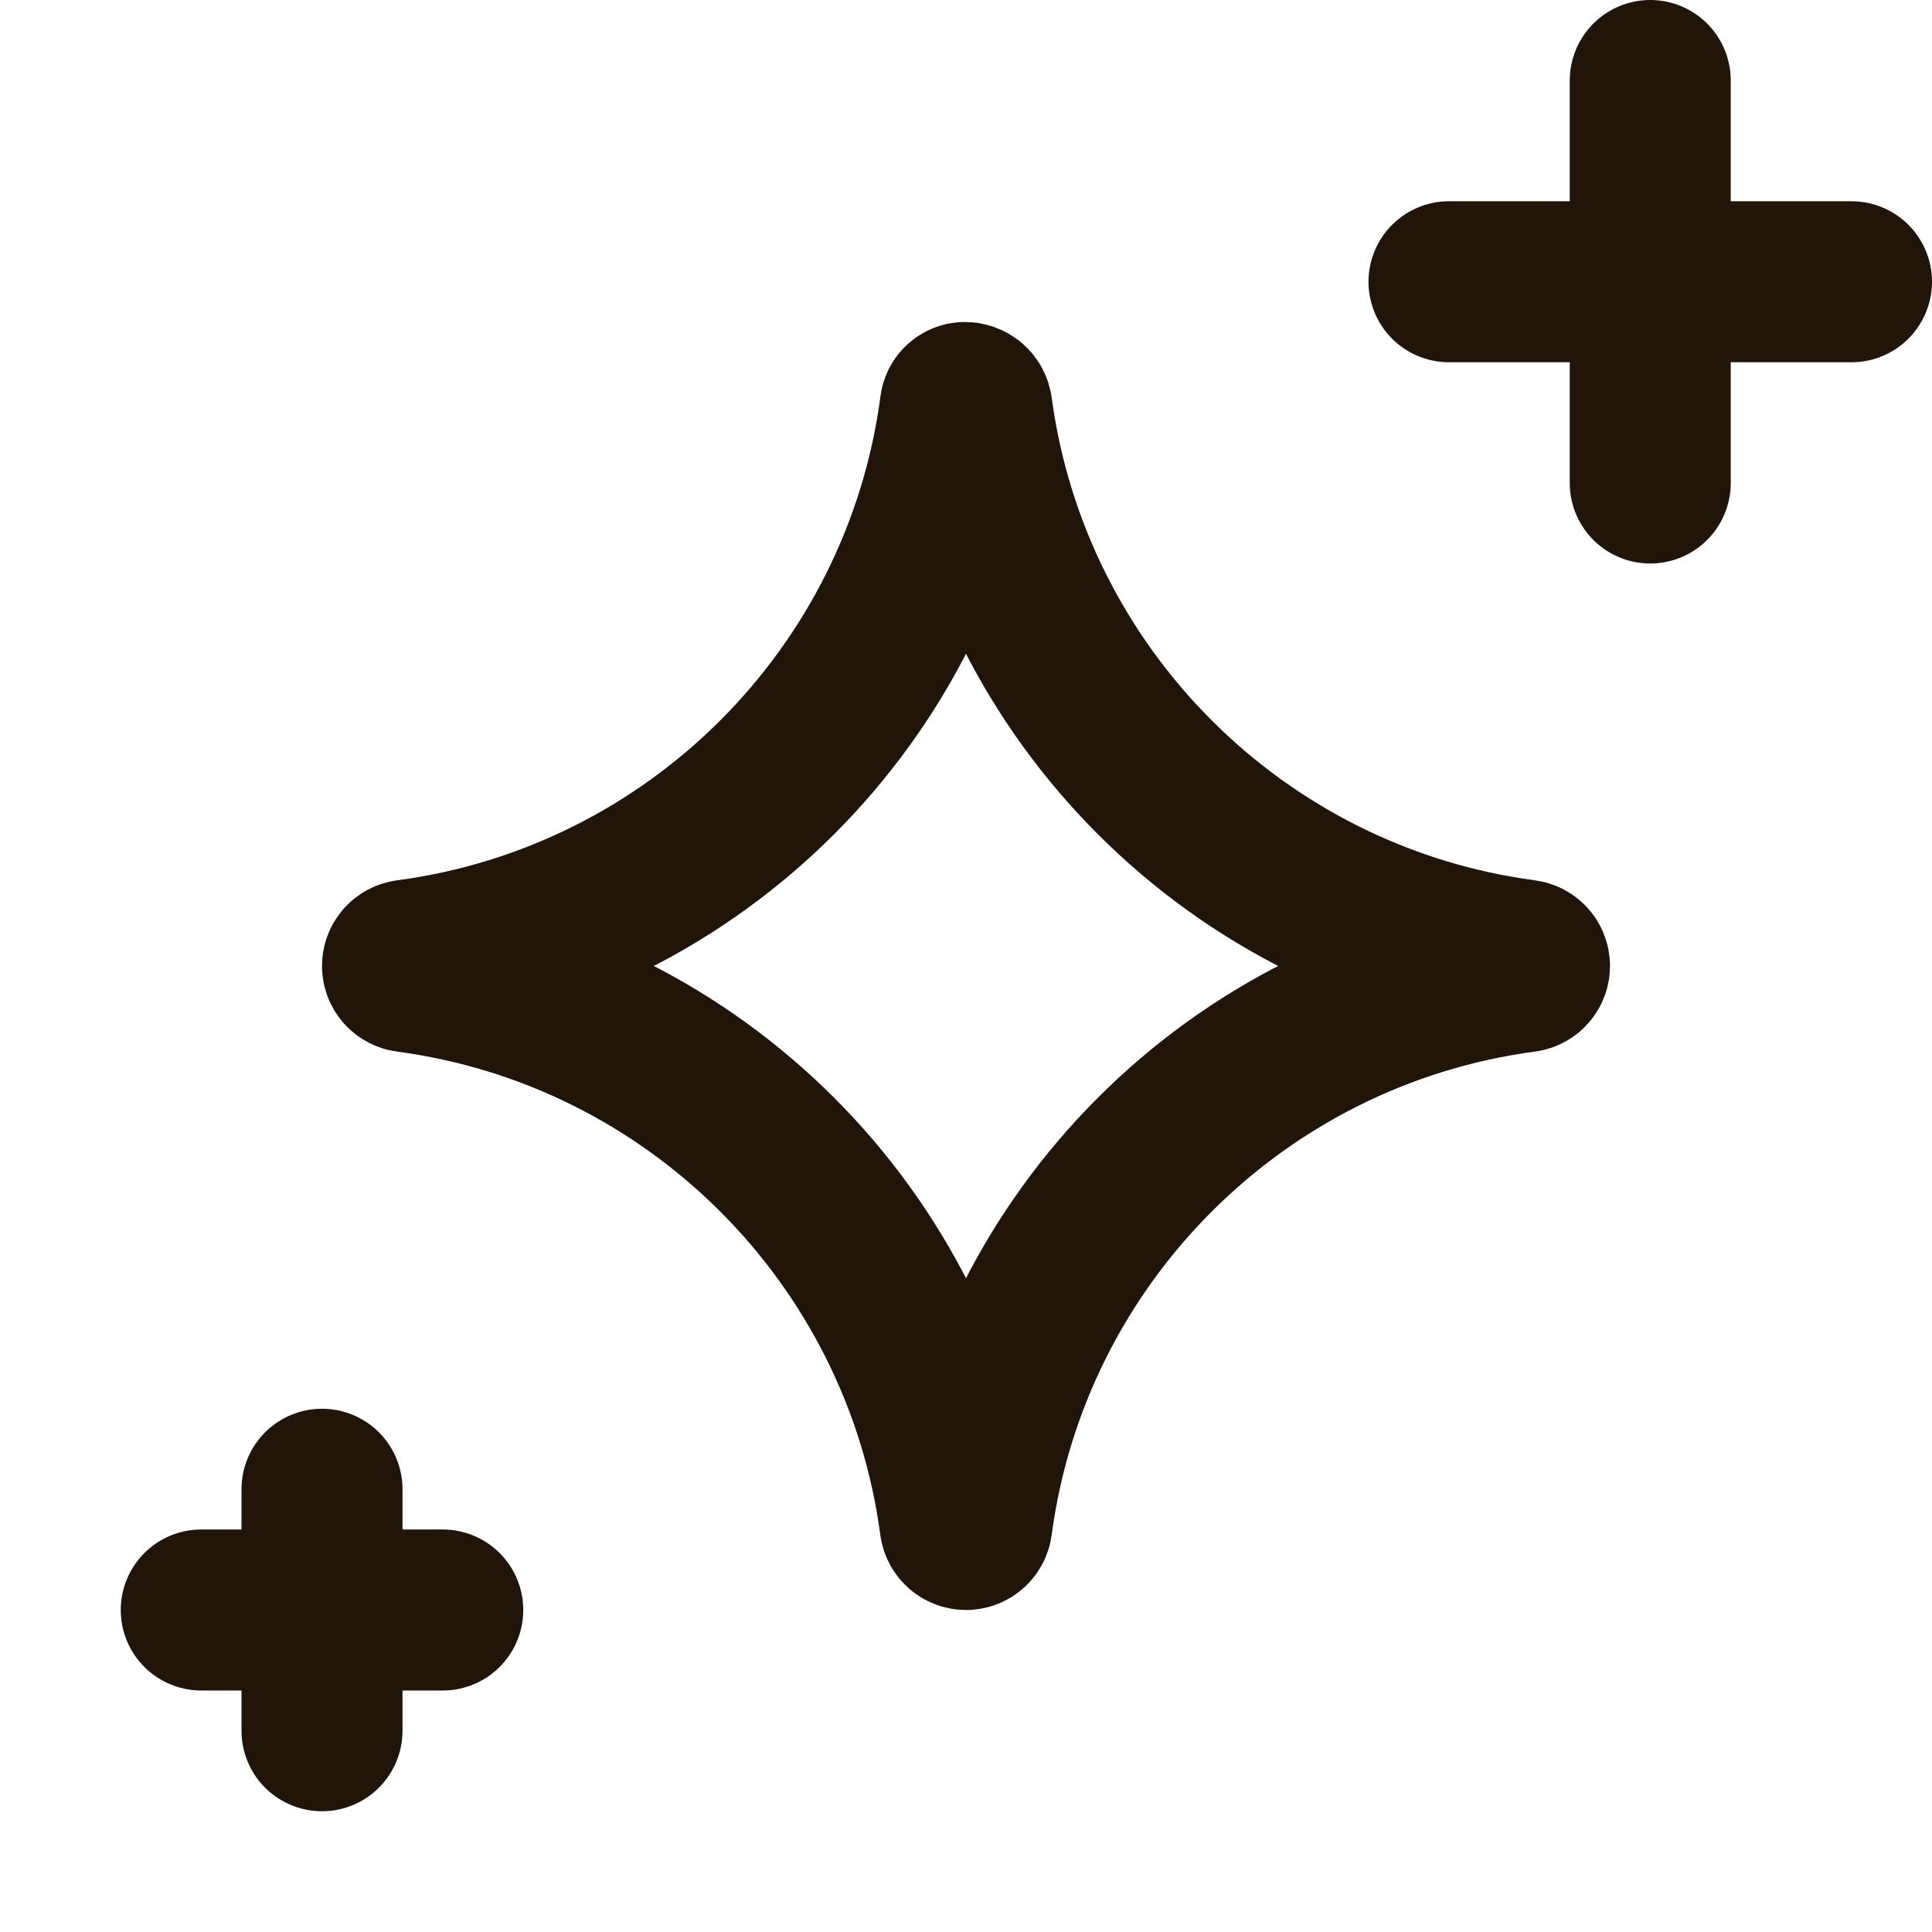
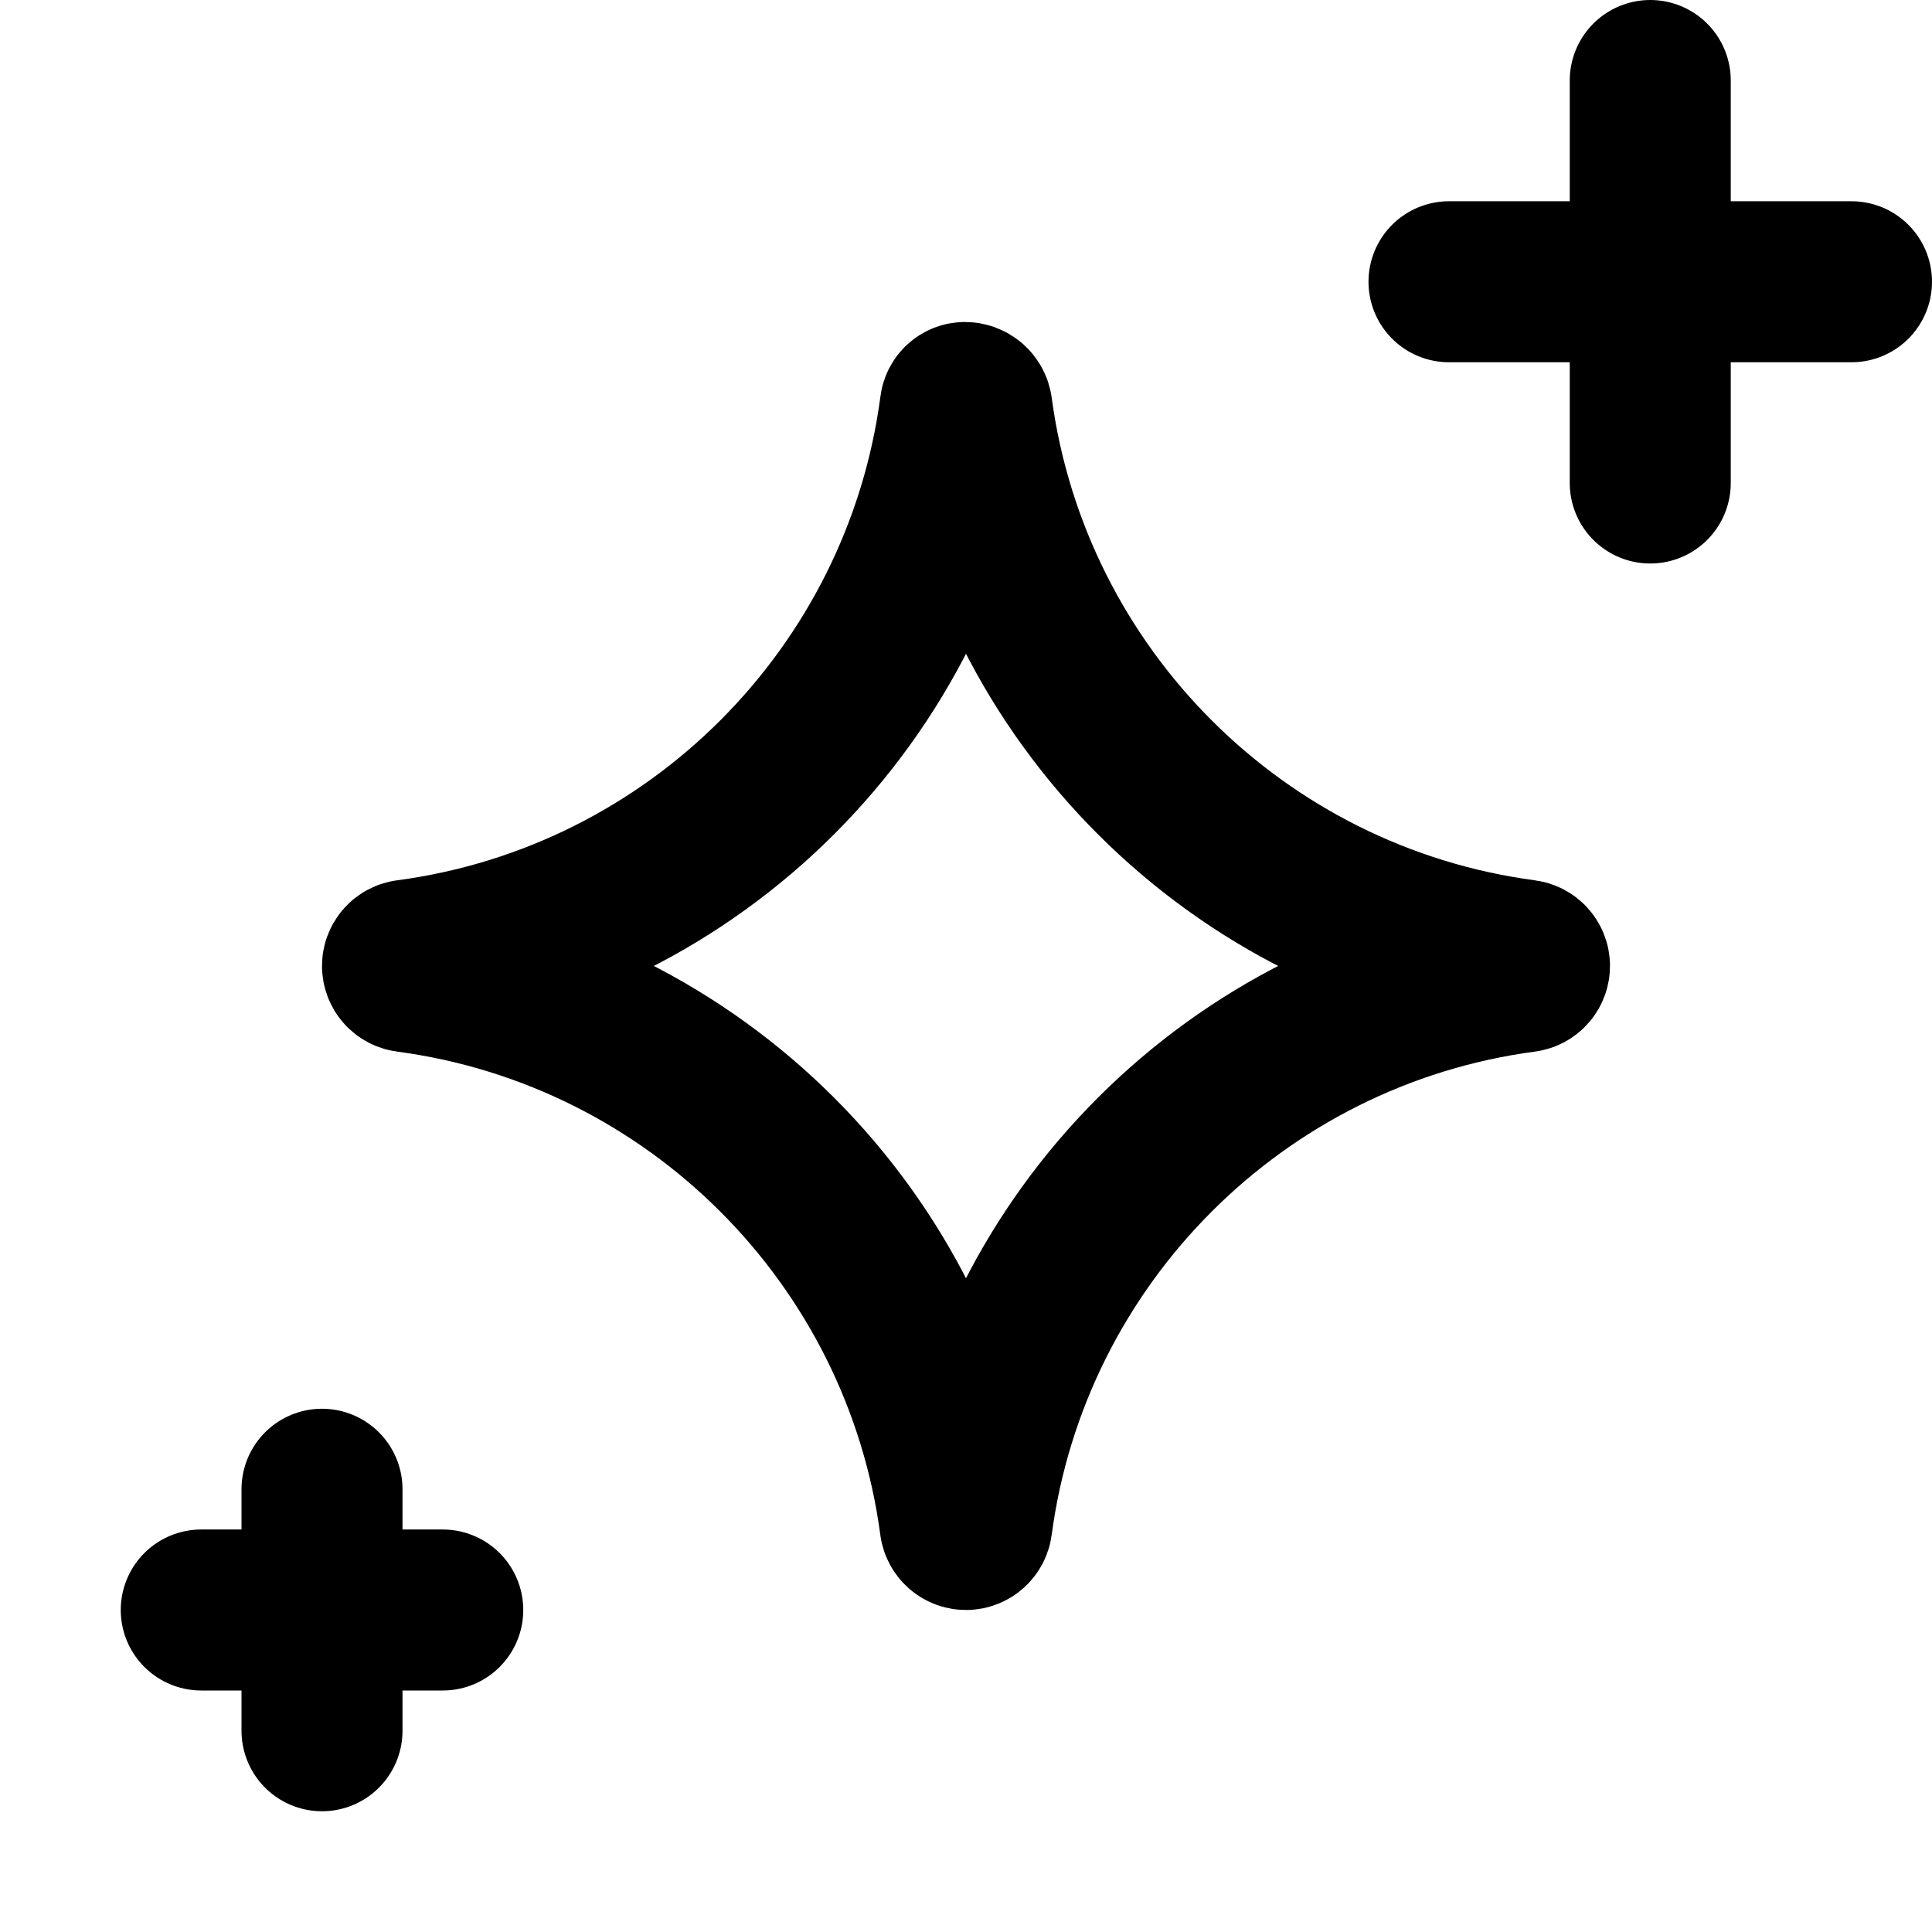
<svg xmlns="http://www.w3.org/2000/svg" width="24" height="24" viewBox="0 0 24 24" fill="none">
-   <path d="M18 3.5L20.5 3.5M20.5 3.5L23 3.5M20.5 3.5V6M20.5 3.5V1M4 21.5V20M4 20L4 18.5M4 20H2.5M4 20H5.5M11.929 5.051C11.46 8.624 8.635 11.453 5.064 11.927C5.027 11.932 5 11.963 5 11.999C5 12.036 5.027 12.067 5.064 12.072C8.631 12.546 11.453 15.369 11.927 18.936C11.932 18.972 11.963 19 12 19C12.037 19 12.068 18.972 12.073 18.936C12.547 15.369 15.369 12.546 18.936 12.072C18.973 12.067 19 12.036 19 11.999C19 11.963 18.973 11.932 18.936 11.927C15.374 11.454 12.554 8.638 12.074 5.077C12.069 5.033 12.031 5 11.987 5C11.958 5 11.933 5.022 11.929 5.051Z" stroke="#211408" stroke-width="2" stroke-linecap="round" />
+   <path d="M18 3.5L20.5 3.5M20.5 3.5L23 3.5M20.5 3.5V6M20.5 3.5V1M4 21.5V20M4 20L4 18.5M4 20H2.5M4 20H5.5M11.929 5.051C11.46 8.624 8.635 11.453 5.064 11.927C5.027 11.932 5 11.963 5 11.999C5 12.036 5.027 12.067 5.064 12.072C8.631 12.546 11.453 15.369 11.927 18.936C11.932 18.972 11.963 19 12 19C12.037 19 12.068 18.972 12.073 18.936C12.547 15.369 15.369 12.546 18.936 12.072C18.973 12.067 19 12.036 19 11.999C19 11.963 18.973 11.932 18.936 11.927C15.374 11.454 12.554 8.638 12.074 5.077C12.069 5.033 12.031 5 11.987 5C11.958 5 11.933 5.022 11.929 5.051Z" stroke="currentColor" stroke-width="2" stroke-linecap="round" />
</svg>
